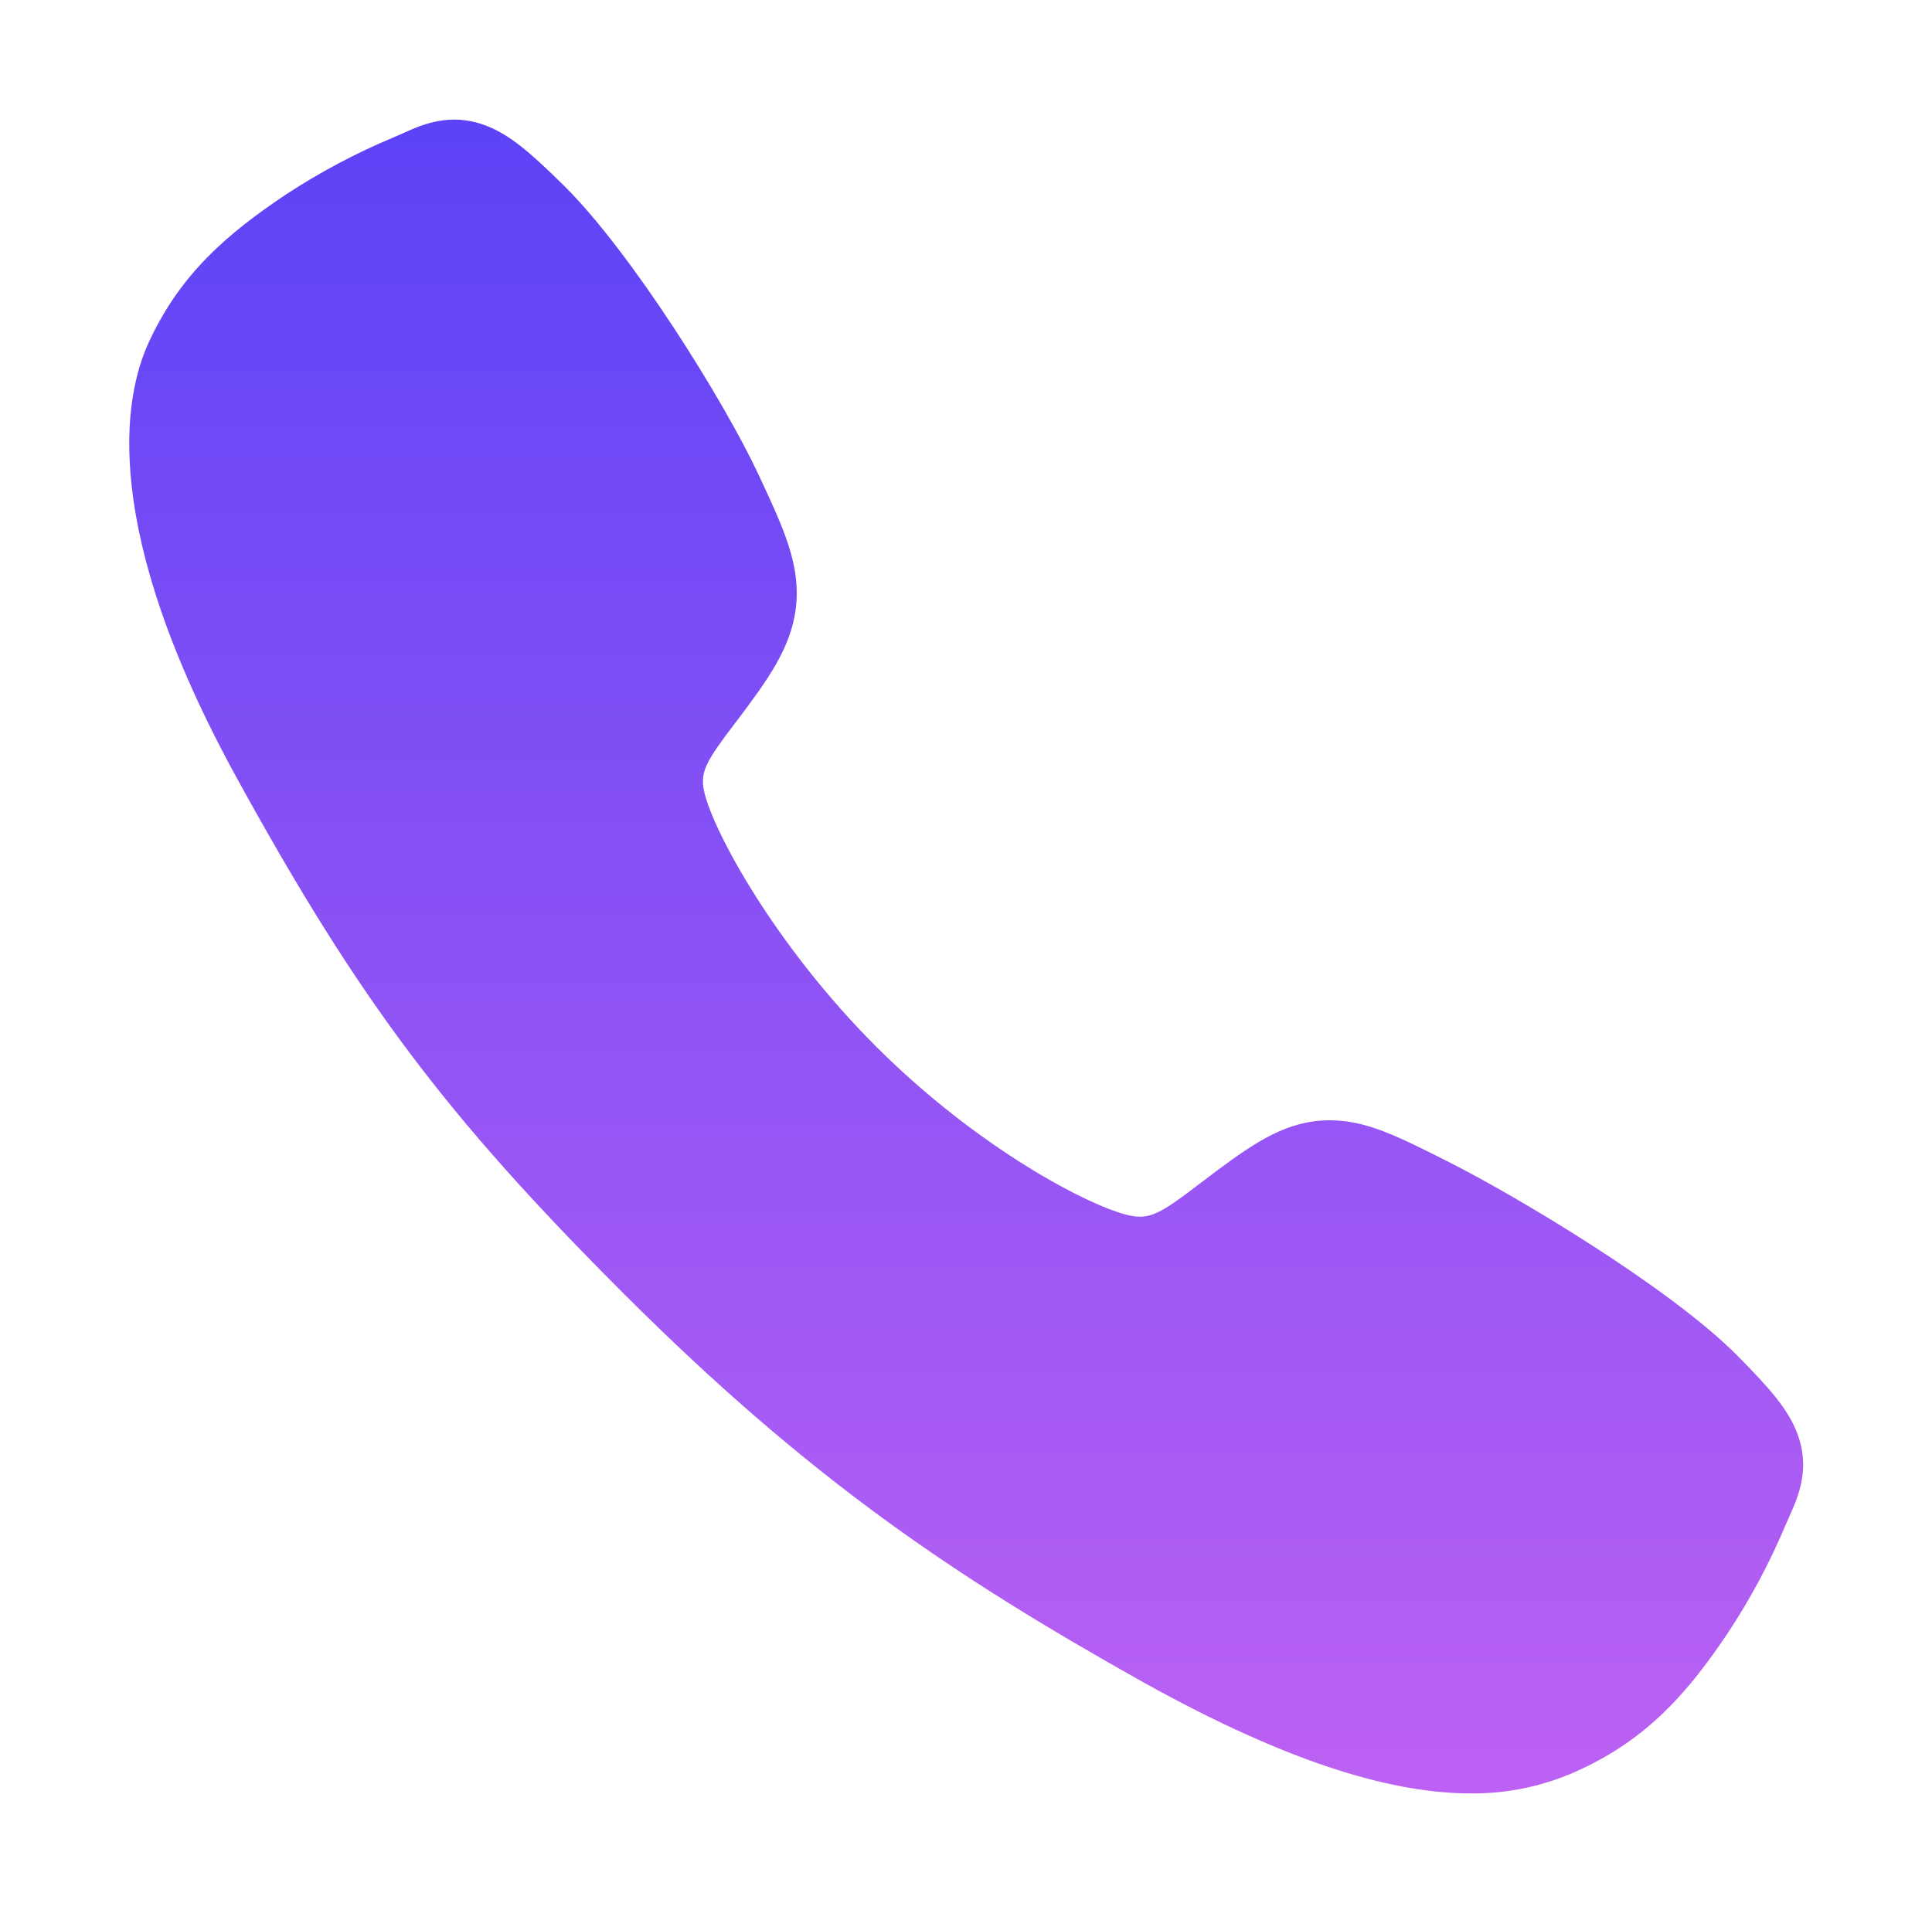
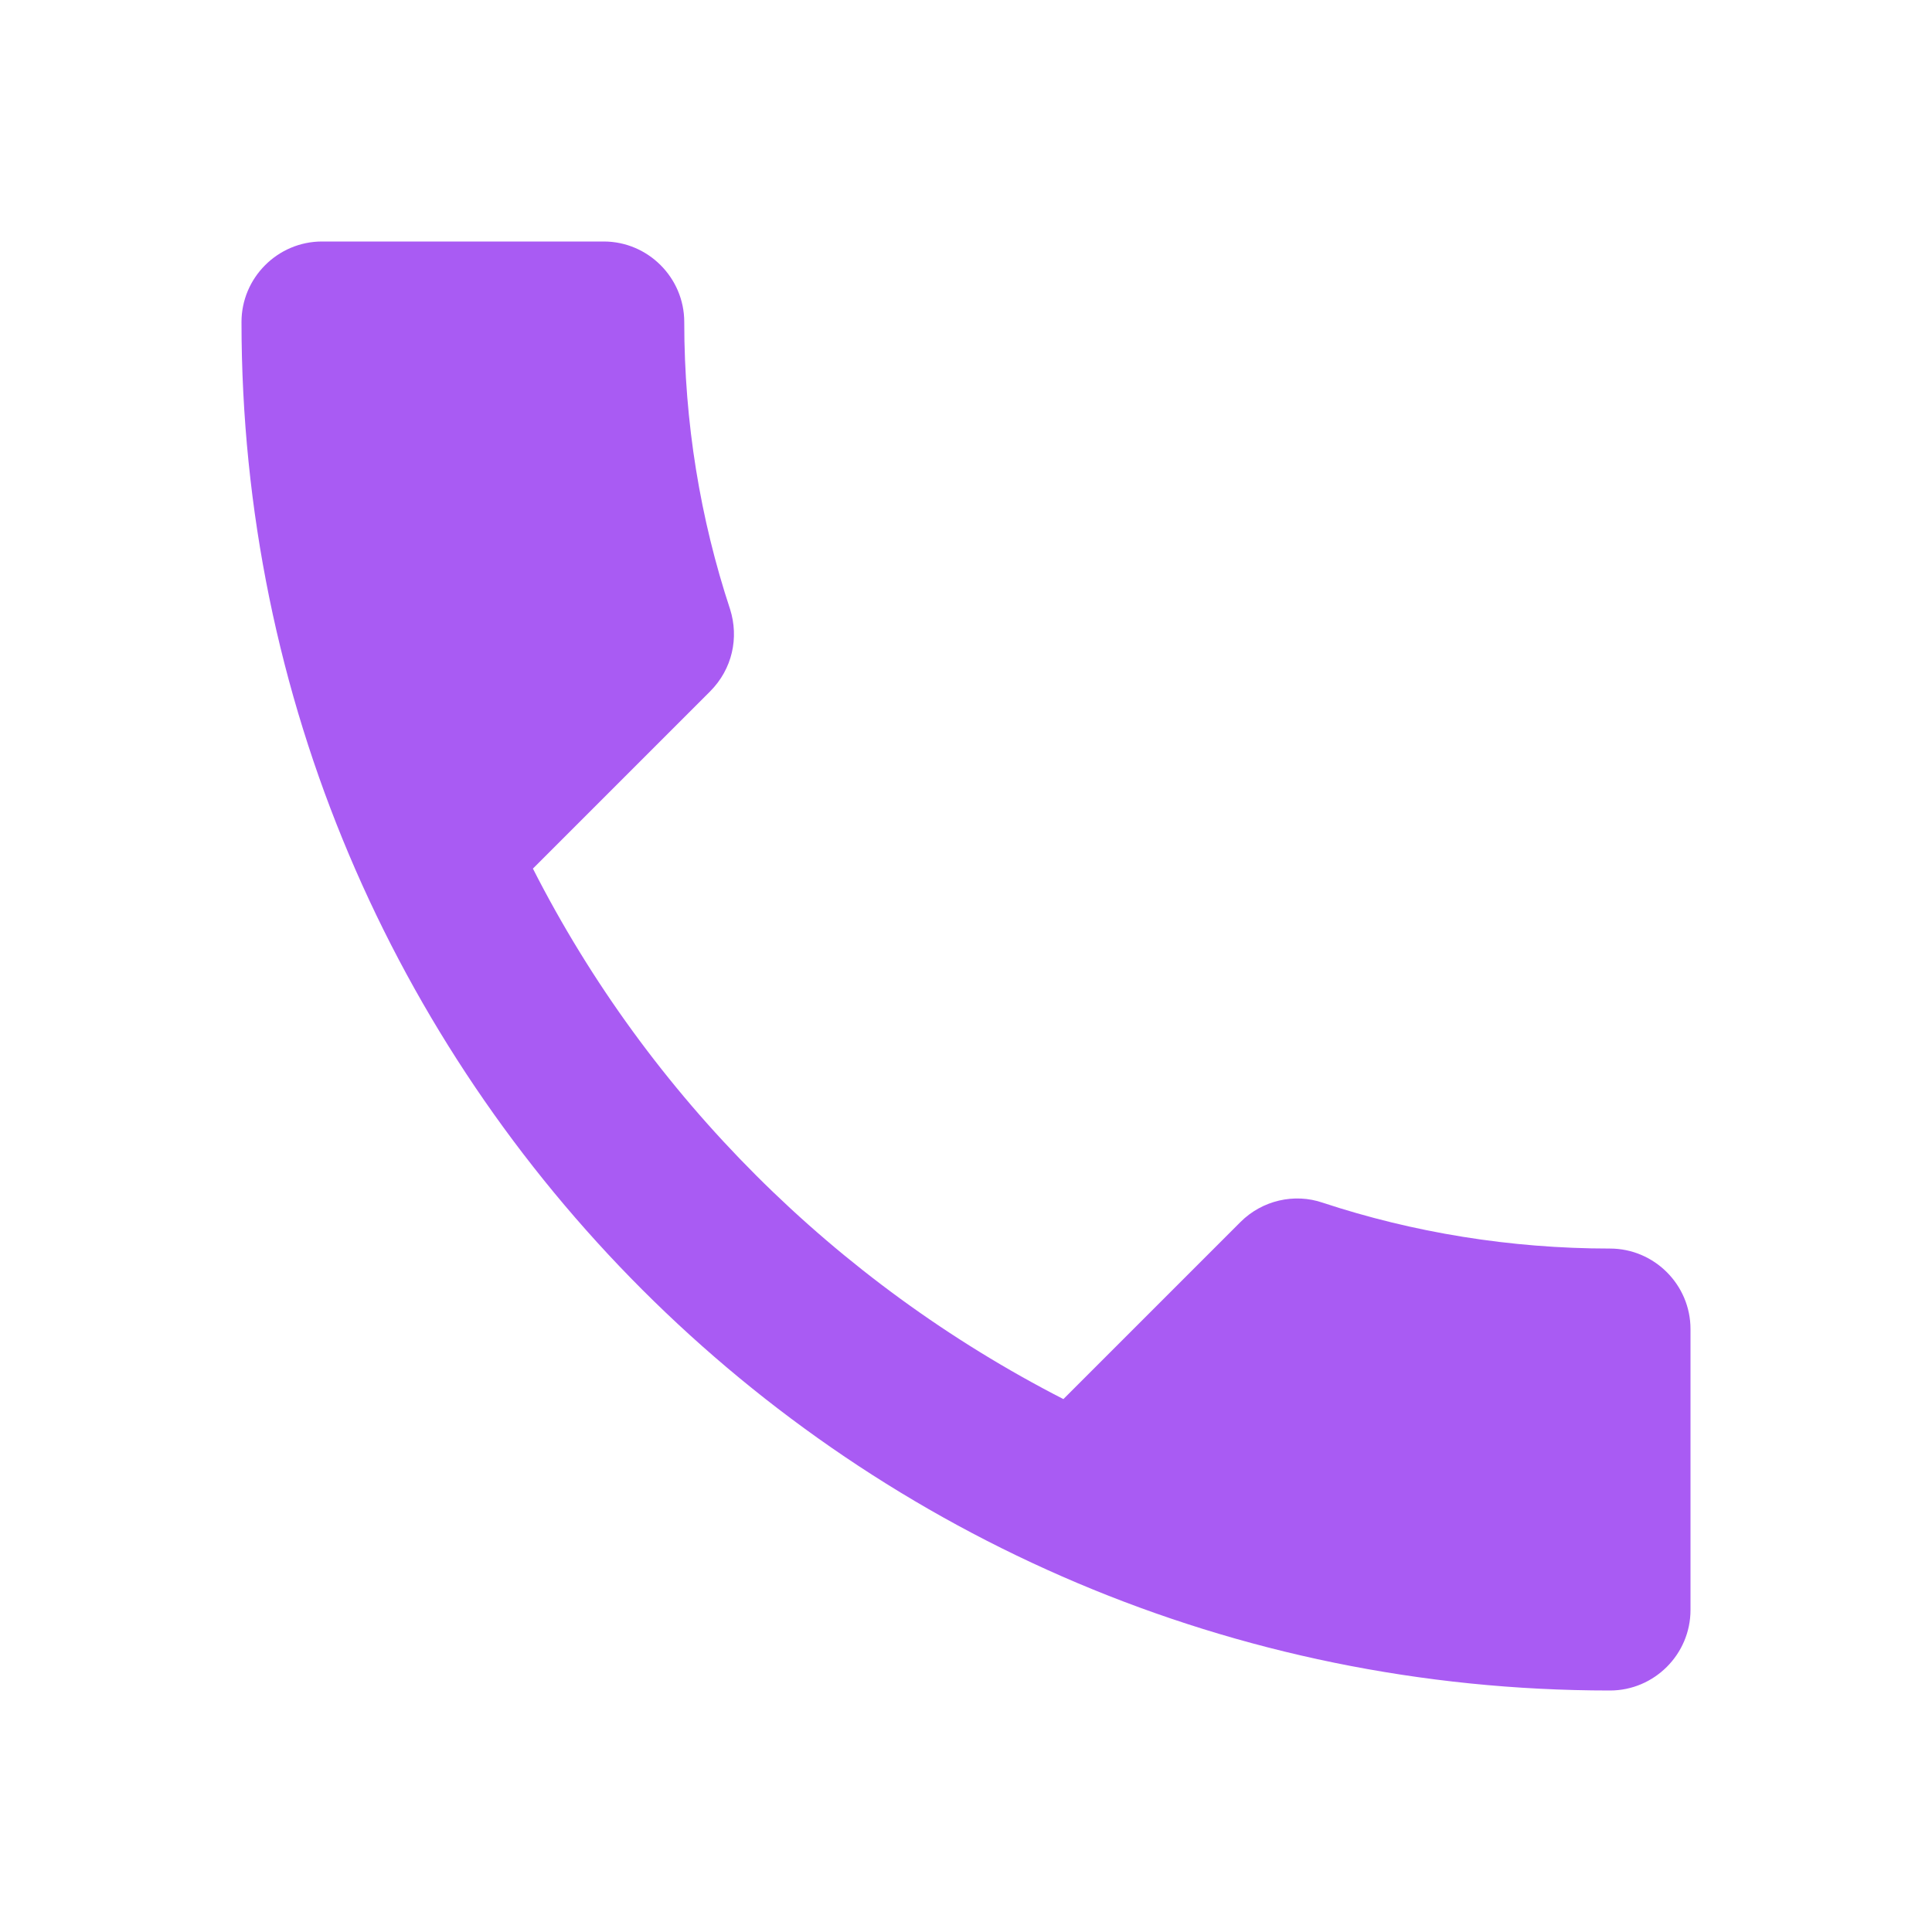
- <svg xmlns="http://www.w3.org/2000/svg" width="104" height="103" viewBox="0 0 104 103" fill="none">
-   <path d="M79.158 96.562C75.231 96.562 69.715 95.142 61.455 90.527C51.41 84.894 43.641 79.694 33.651 69.73C24.019 60.104 19.331 53.872 12.771 41.934C5.36 28.456 6.623 21.391 8.036 18.371C9.717 14.762 12.2 12.603 15.409 10.461C17.231 9.267 19.16 8.243 21.17 7.403C21.371 7.317 21.558 7.234 21.725 7.16C22.721 6.711 24.23 6.033 26.141 6.757C27.417 7.236 28.555 8.216 30.338 9.976C33.993 13.581 38.988 21.61 40.831 25.553C42.068 28.21 42.887 29.965 42.889 31.932C42.889 34.235 41.73 36.012 40.324 37.929C40.06 38.289 39.799 38.633 39.545 38.967C38.014 40.979 37.678 41.56 37.9 42.598C38.348 44.684 41.694 50.894 47.192 56.38C52.69 61.866 58.721 65.001 60.815 65.447C61.897 65.679 62.491 65.329 64.567 63.743C64.865 63.516 65.171 63.281 65.49 63.045C67.635 61.45 69.329 60.321 71.578 60.321H71.59C73.547 60.321 75.223 61.17 77.999 62.571C81.62 64.397 89.891 69.328 93.518 72.987C95.282 74.766 96.266 75.9 96.746 77.174C97.471 79.091 96.789 80.593 96.344 81.599C96.27 81.766 96.187 81.949 96.101 82.153C95.254 84.159 94.224 86.084 93.025 87.902C90.886 91.101 88.72 93.577 85.103 95.261C83.245 96.139 81.213 96.585 79.158 96.562Z" fill="url(#paint0_linear_457_1468)" />
-   <defs>
-     <linearGradient id="paint0_linear_457_1468" x1="52.01" y1="6.439" x2="52.01" y2="96.563" gradientUnits="userSpaceOnUse">
-       <stop stop-color="#5C43F6" />
-       <stop offset="1" stop-color="#BC61F3" />
-     </linearGradient>
-   </defs>
+ <svg xmlns="http://www.w3.org/2000/svg" height="36px" viewBox="0 0 24 24" width="36px" fill="#A95BF3">
+   <path d="M0 0h24v24H0z" fill="none" />
+   <path d="M6.62 10.79c1.44 2.83 3.76 5.14 6.59 6.59l2.2-2.2c.27-.27.67-.36 1.02-.24 1.12.37 2.33.57 3.57.57.55 0 1 .45 1 1V20c0 .55-.45 1-1 1-9.39 0-17-7.61-17-17 0-.55.45-1 1-1h3.5c.55 0 1 .45 1 1 0 1.25.2 2.45.57 3.57.11.35.03.74-.25 1.02l-2.2 2.2z" />
</svg>
